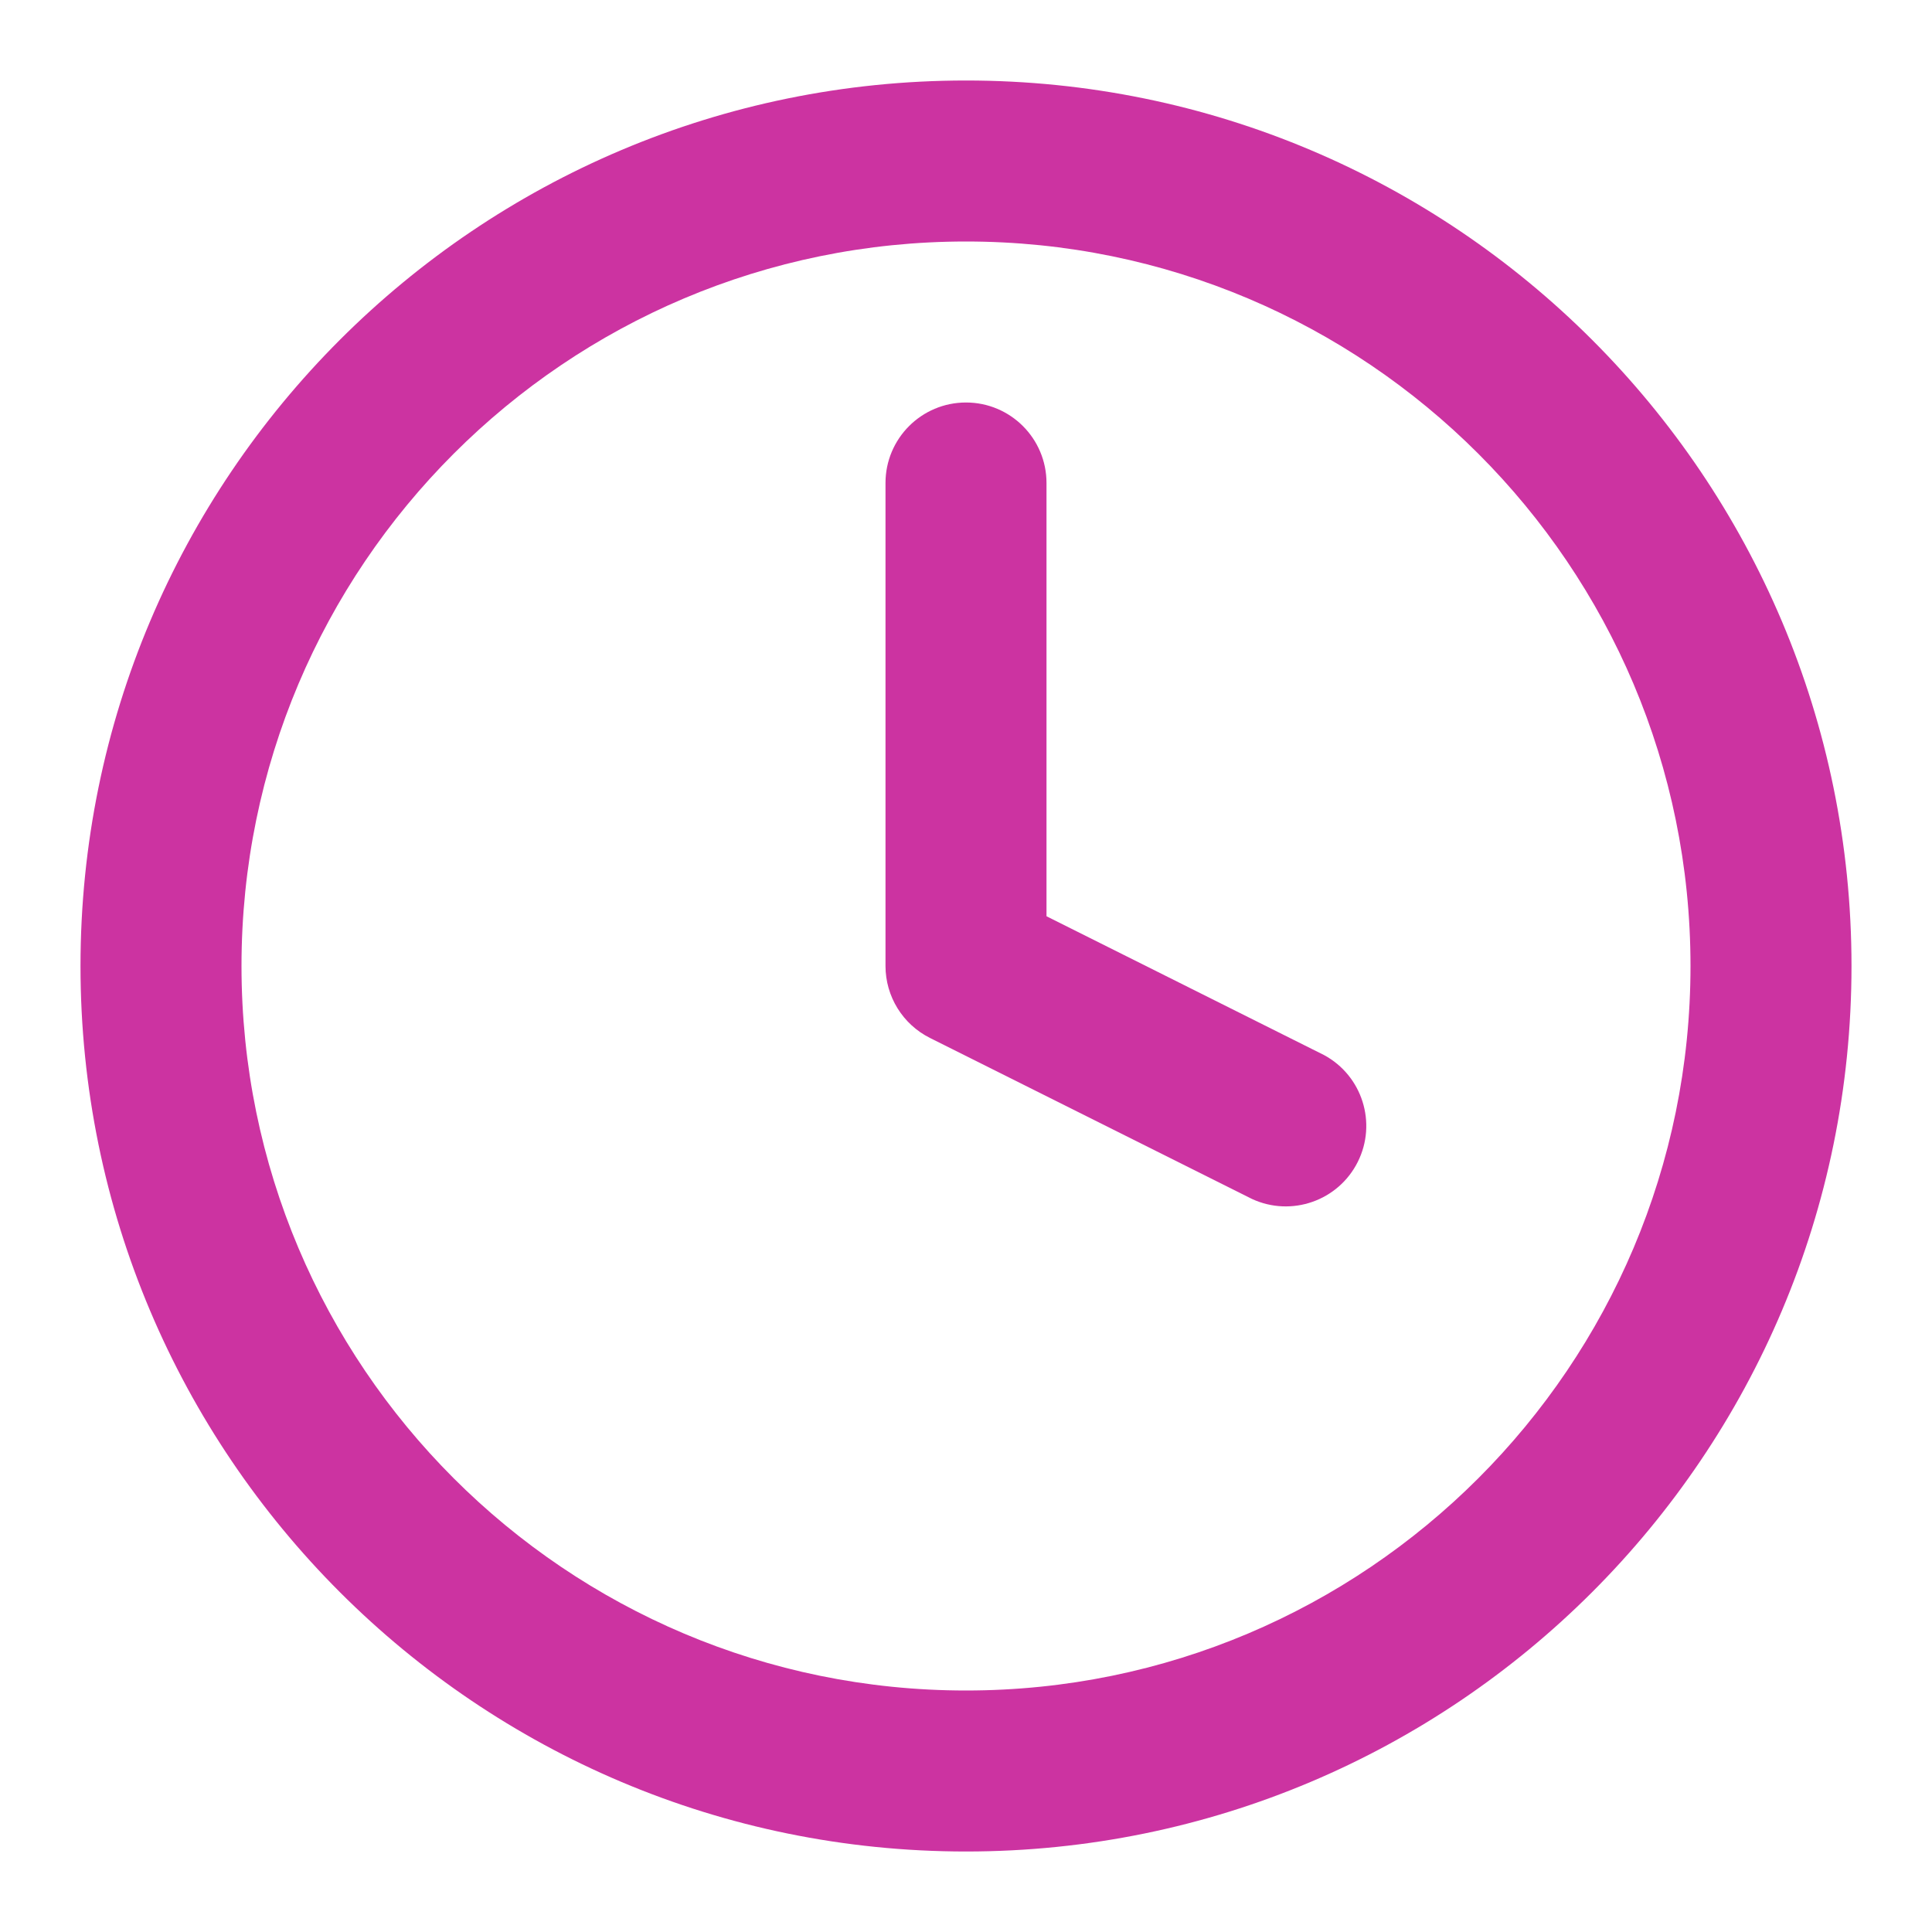
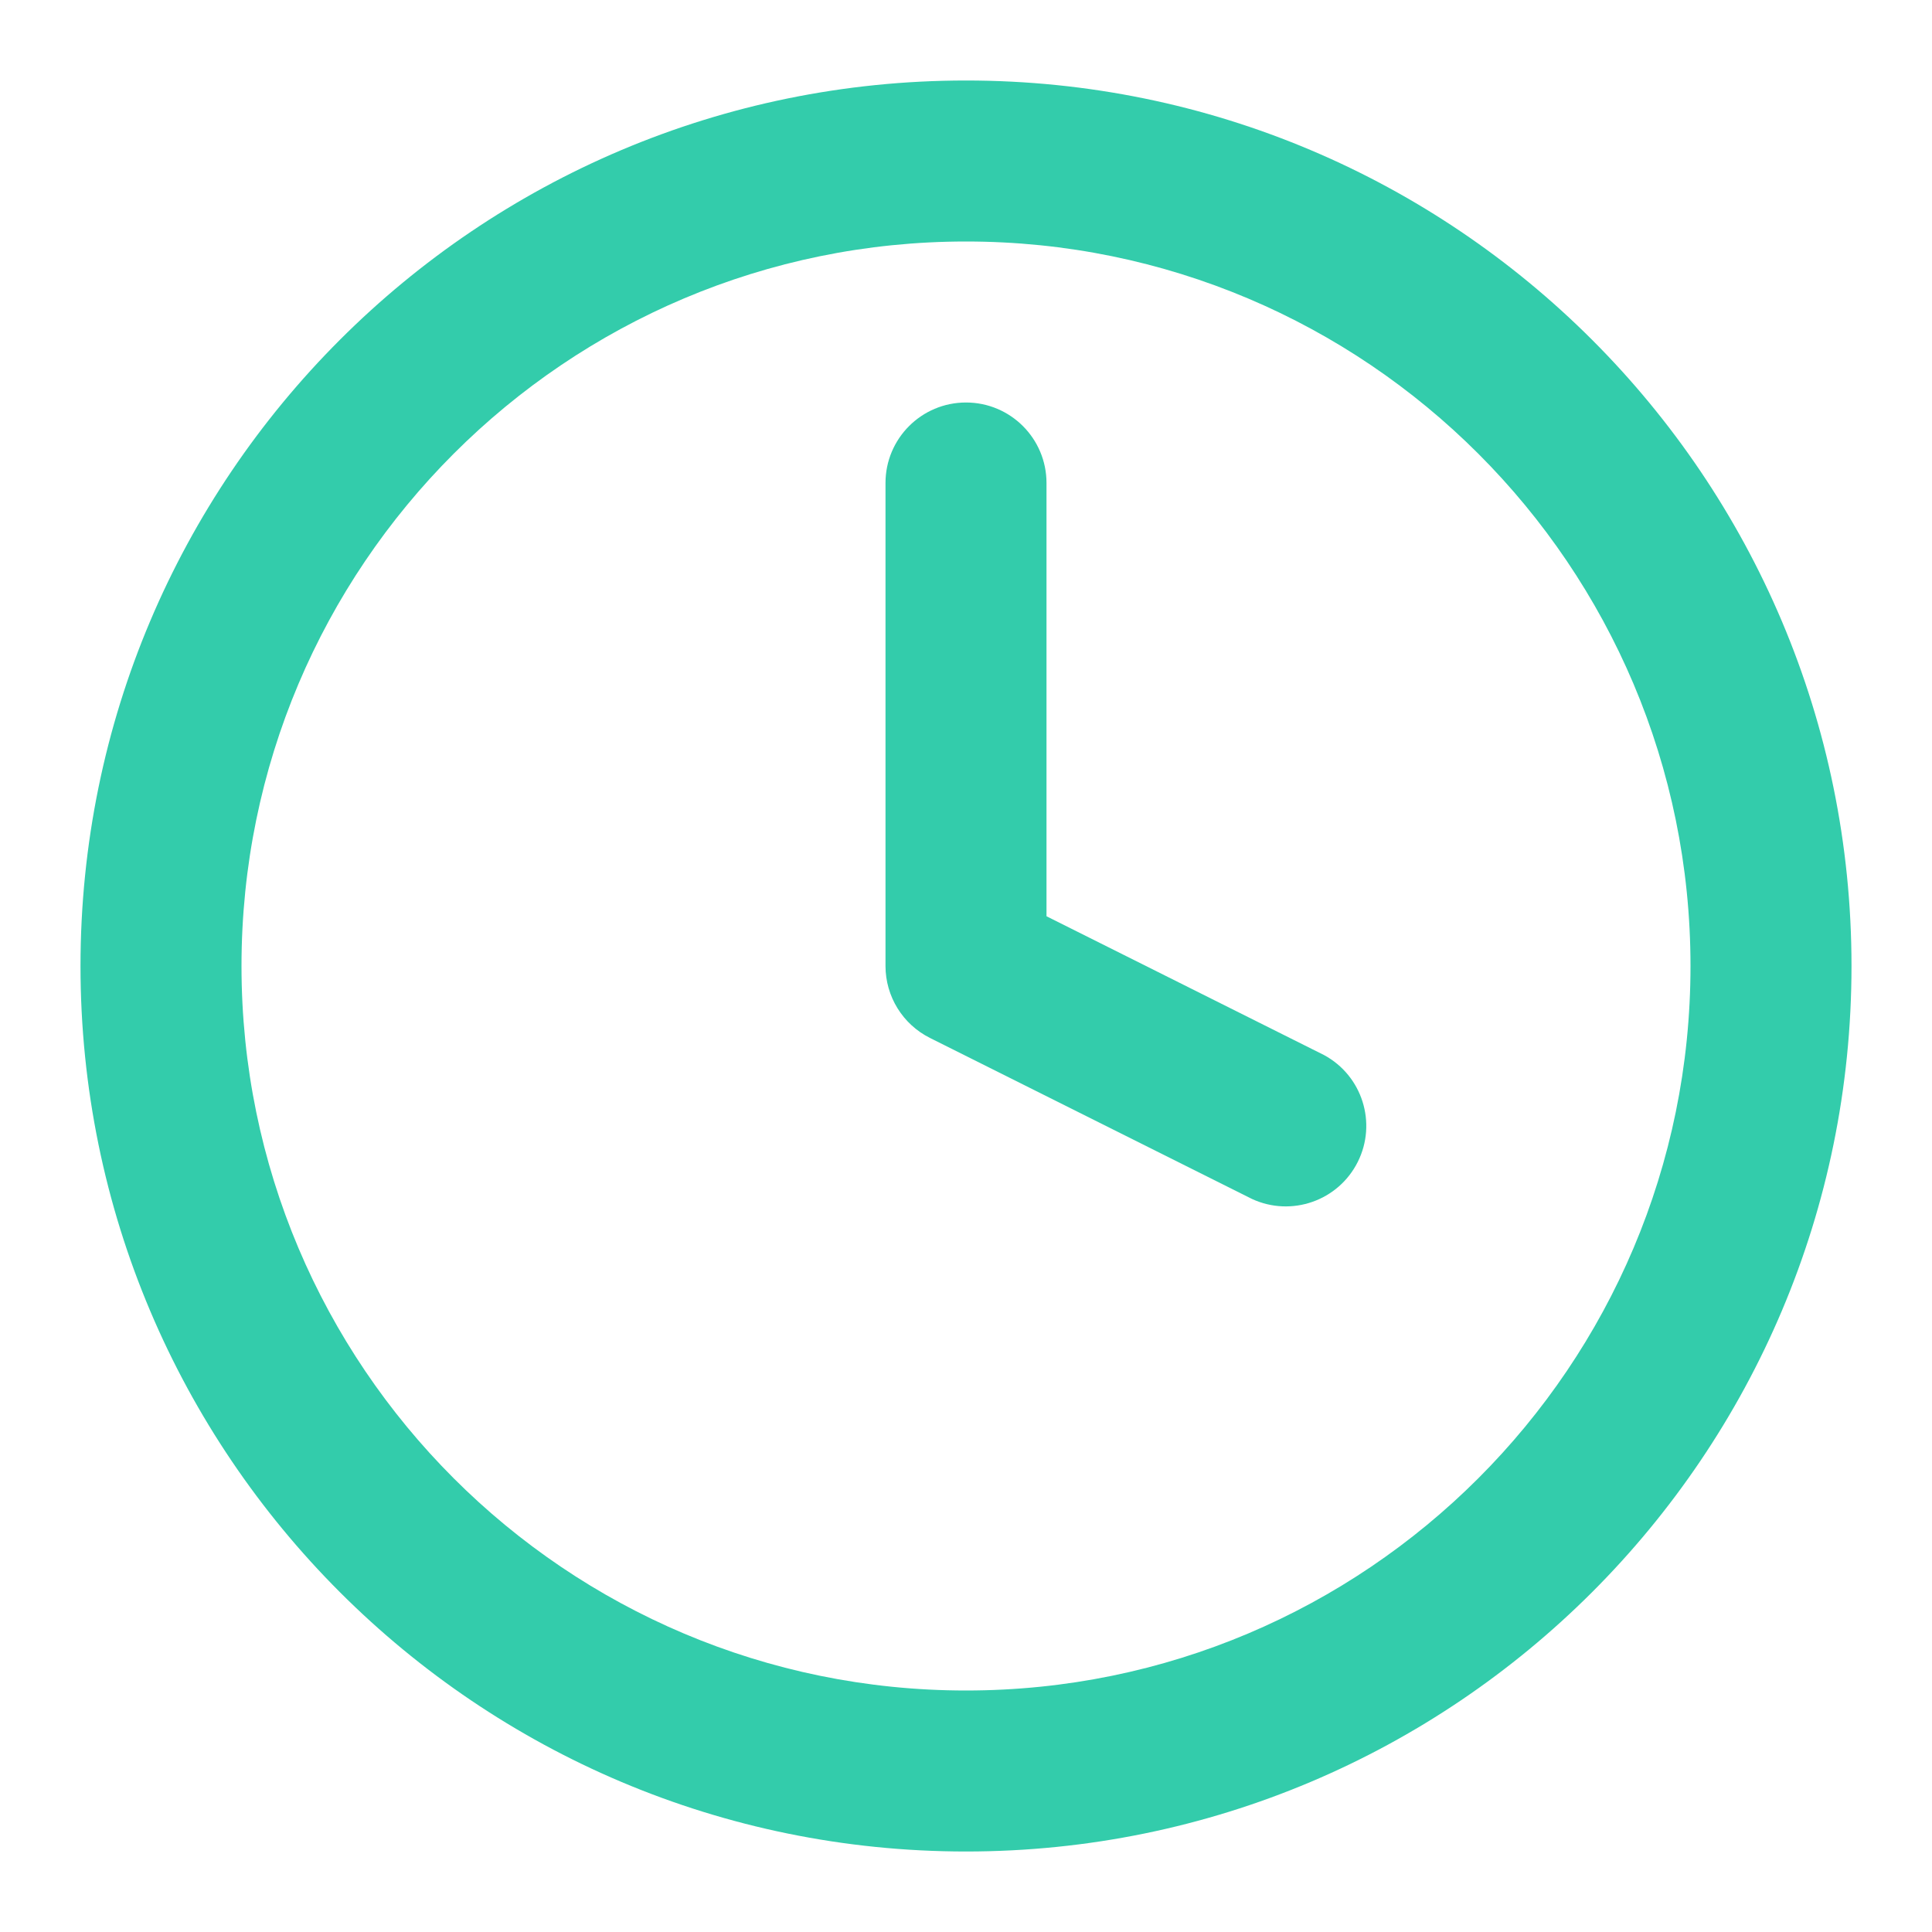
<svg xmlns="http://www.w3.org/2000/svg" viewBox="0 0 24 24">
-   <path fill="#CC33A1" d="M12 1c6.075 0 11 4.925 11 11s-4.925 11-11 11S1 18.075 1 12 5.925 1 12 1zm0 2a9 9 0 100 18 9 9 0 000-18zm0 2a1 1 0 011 1v5.382l3.447 1.724a1 1 0 01-.894 1.788l-4-2A1 1 0 0111 12V6a1 1 0 011-1z" />
+   <path fill="#33CCAB" d="M12 1c6.075 0 11 4.925 11 11s-4.925 11-11 11S1 18.075 1 12 5.925 1 12 1zm0 2a9 9 0 100 18 9 9 0 000-18zm0 2a1 1 0 011 1v5.382l3.447 1.724a1 1 0 01-.894 1.788l-4-2A1 1 0 0111 12V6a1 1 0 011-1z" />
</svg>
